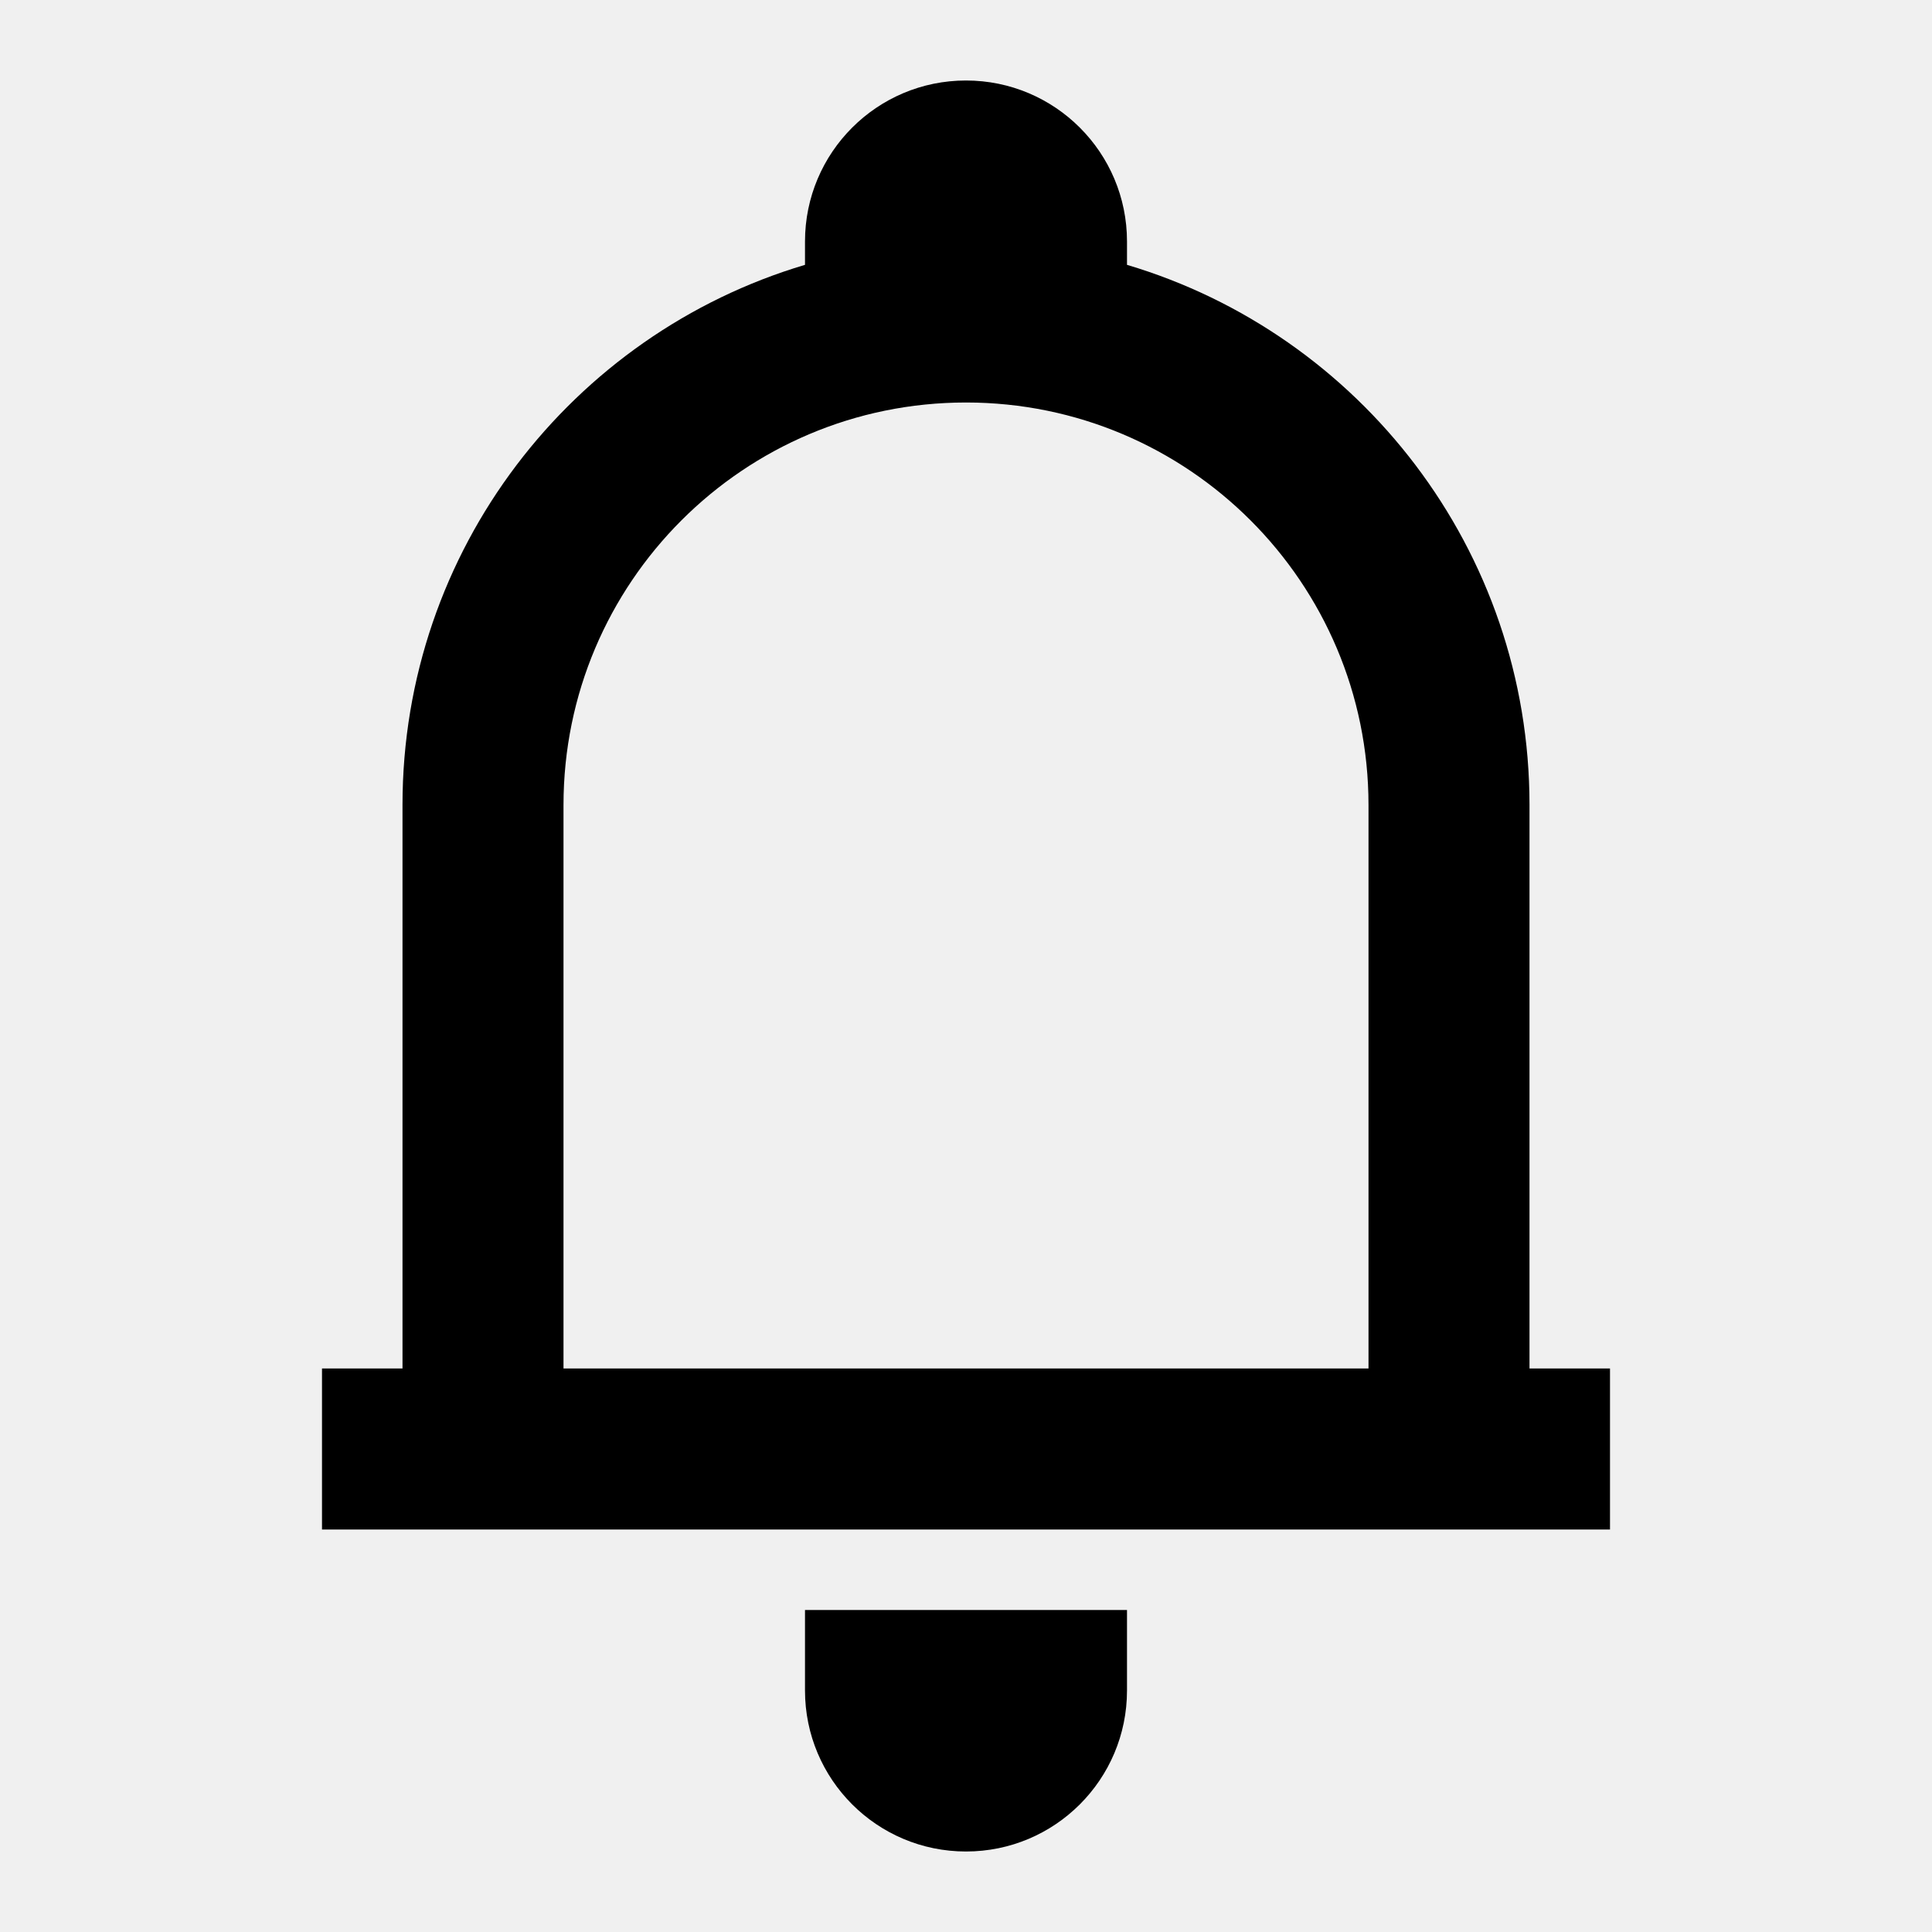
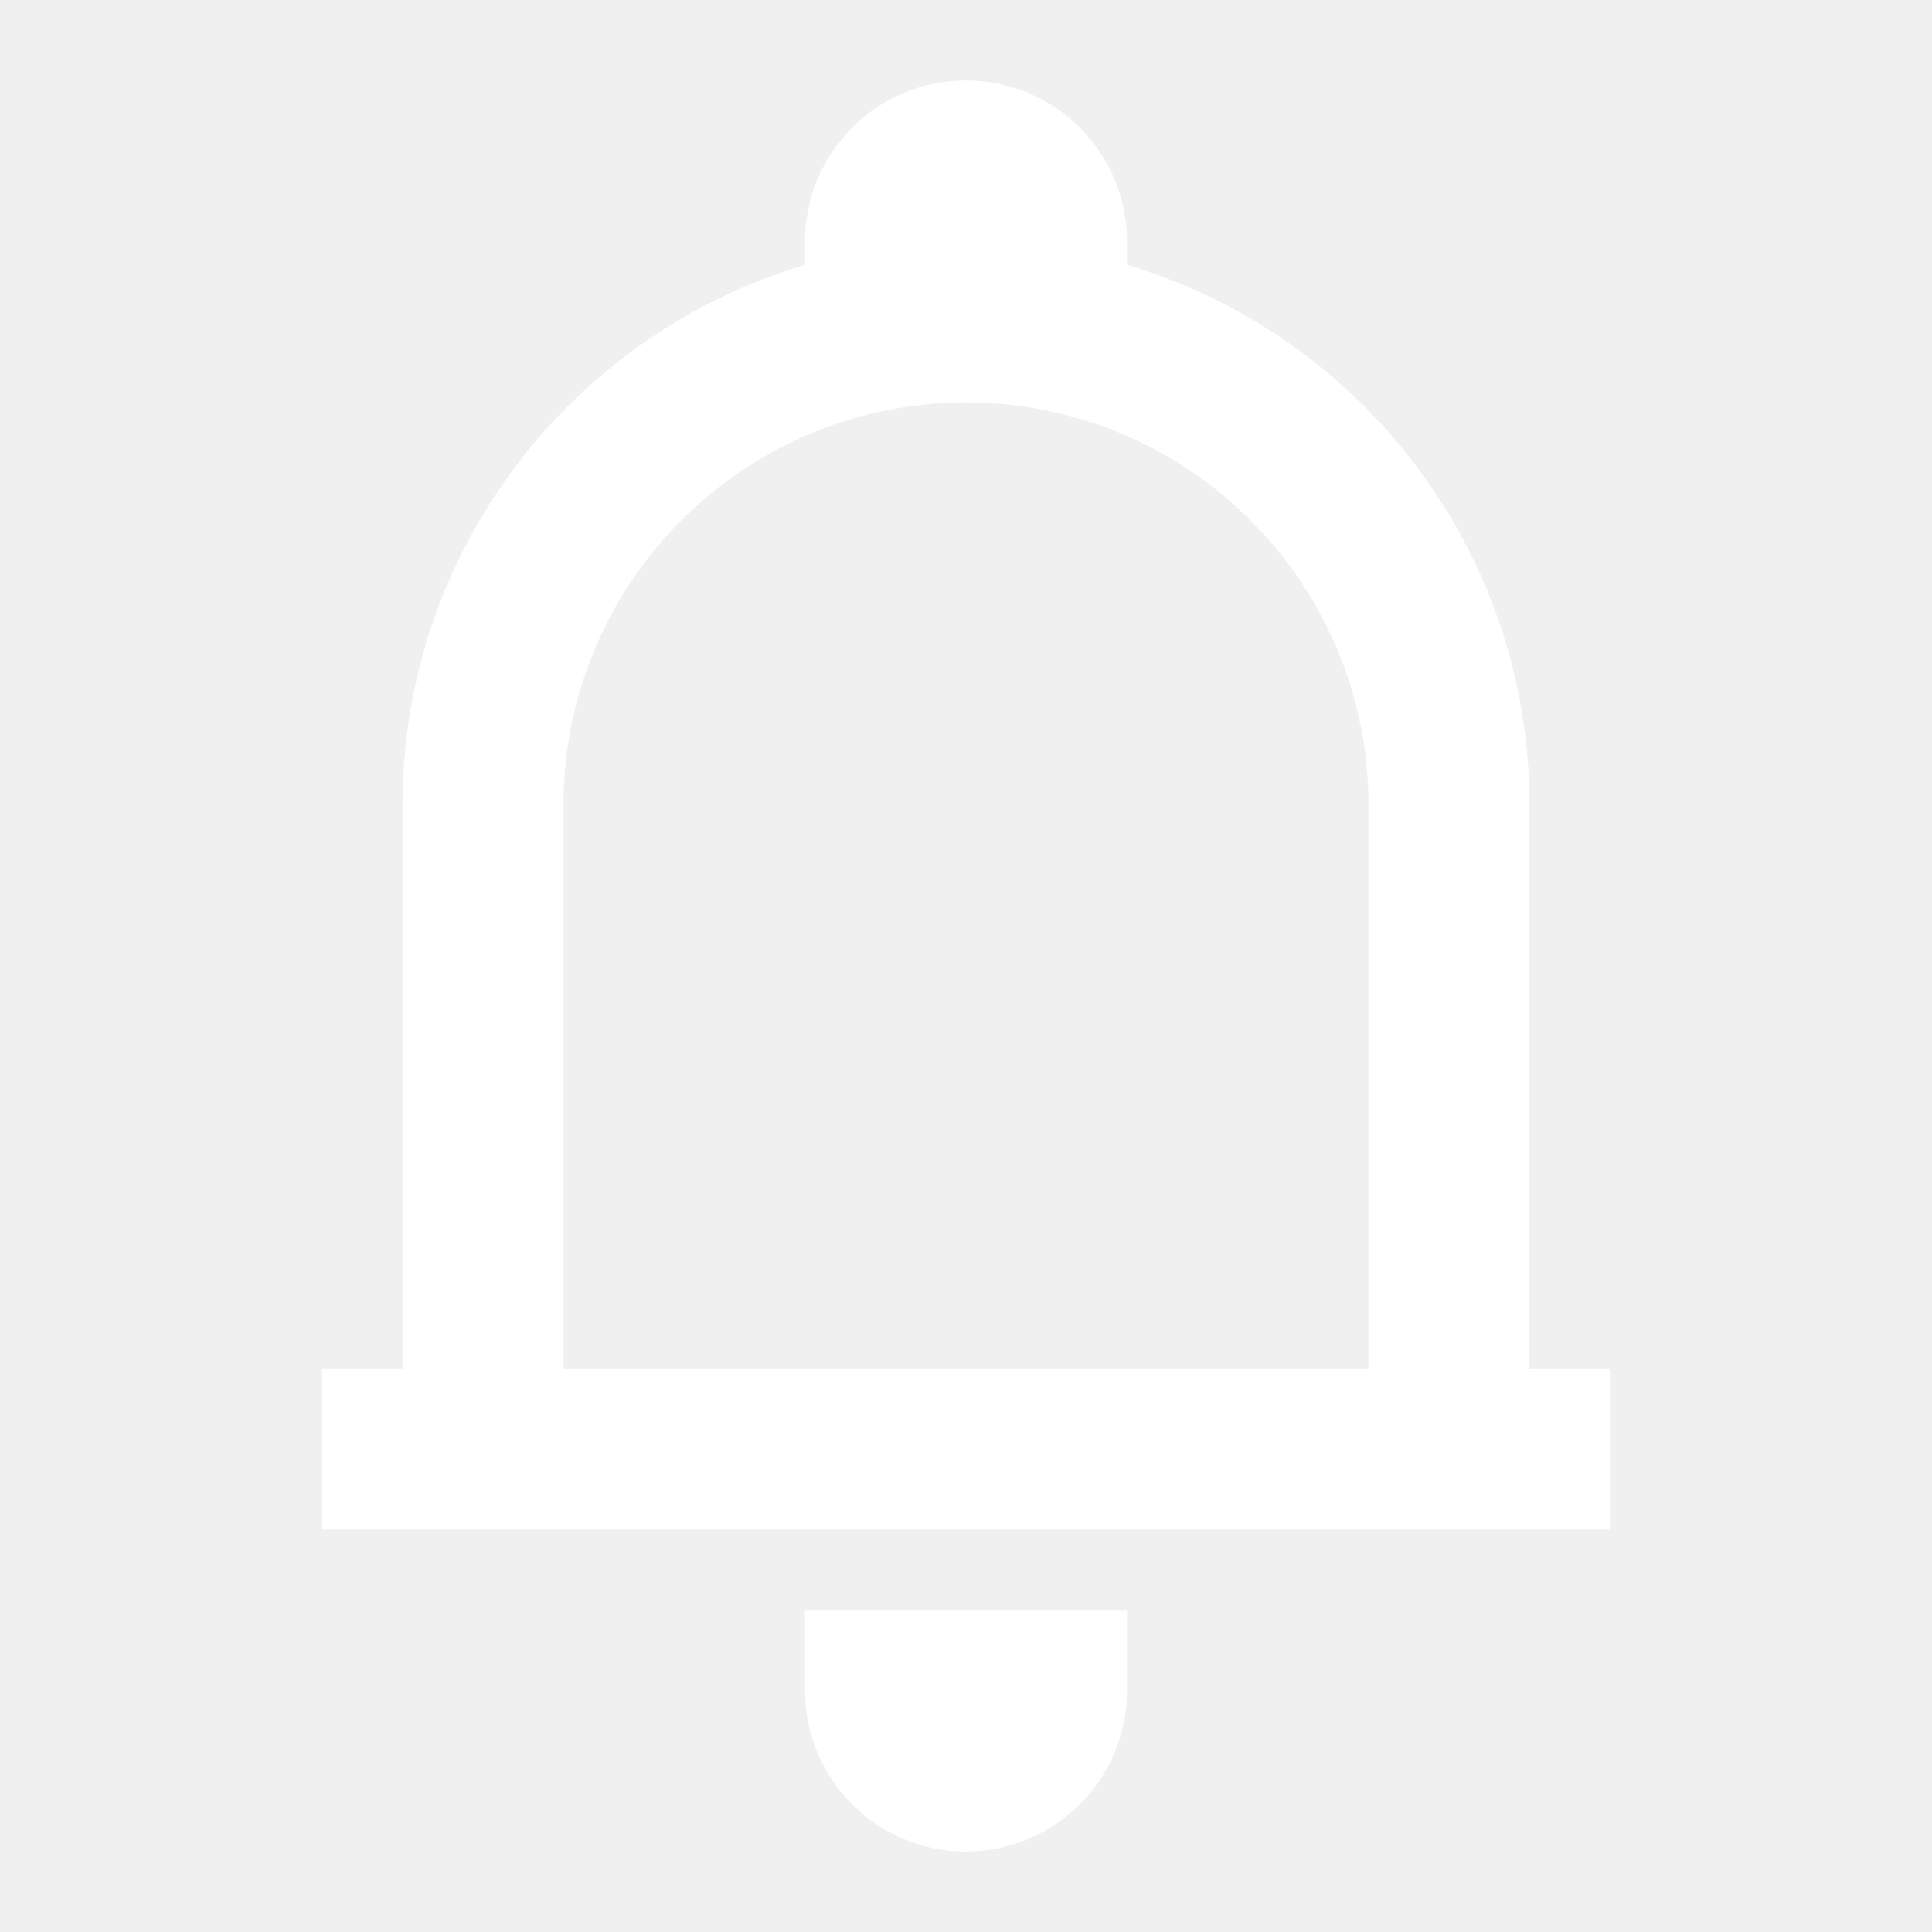
- <svg xmlns="http://www.w3.org/2000/svg" width="24" height="24" viewBox="0 0 24 24" fill="none">
-   <path fill-rule="evenodd" clip-rule="evenodd" d="M14 3V3.29C16.892 4.15 19 6.829 19 10V17H20V19H4V17H5V10C5 6.829 7.109 4.15 10 3.29V3C10 1.895 10.895 1 12 1C13.105 1 14 1.895 14 3ZM7 17H17V10C17 7.239 14.761 5 12 5C9.239 5 7 7.239 7 10V17ZM14 21V20H10V21C10 22.105 10.895 23 12 23C13.105 23 14 22.105 14 21Z" fill="currentColor" />
+ <svg xmlns="http://www.w3.org/2000/svg" width="24" height="24" viewBox="0 0 24 24" fill="white">
+   <path fill-rule="evenodd" clip-rule="evenodd" d="M14 3V3.29C16.892 4.15 19 6.829 19 10V17H20V19H4V17H5V10C5 6.829 7.109 4.15 10 3.29V3C10 1.895 10.895 1 12 1C13.105 1 14 1.895 14 3ZM7 17H17V10C17 7.239 14.761 5 12 5C9.239 5 7 7.239 7 10V17ZM14 21V20H10V21C10 22.105 10.895 23 12 23C13.105 23 14 22.105 14 21Z" fill="white" />
</svg>
